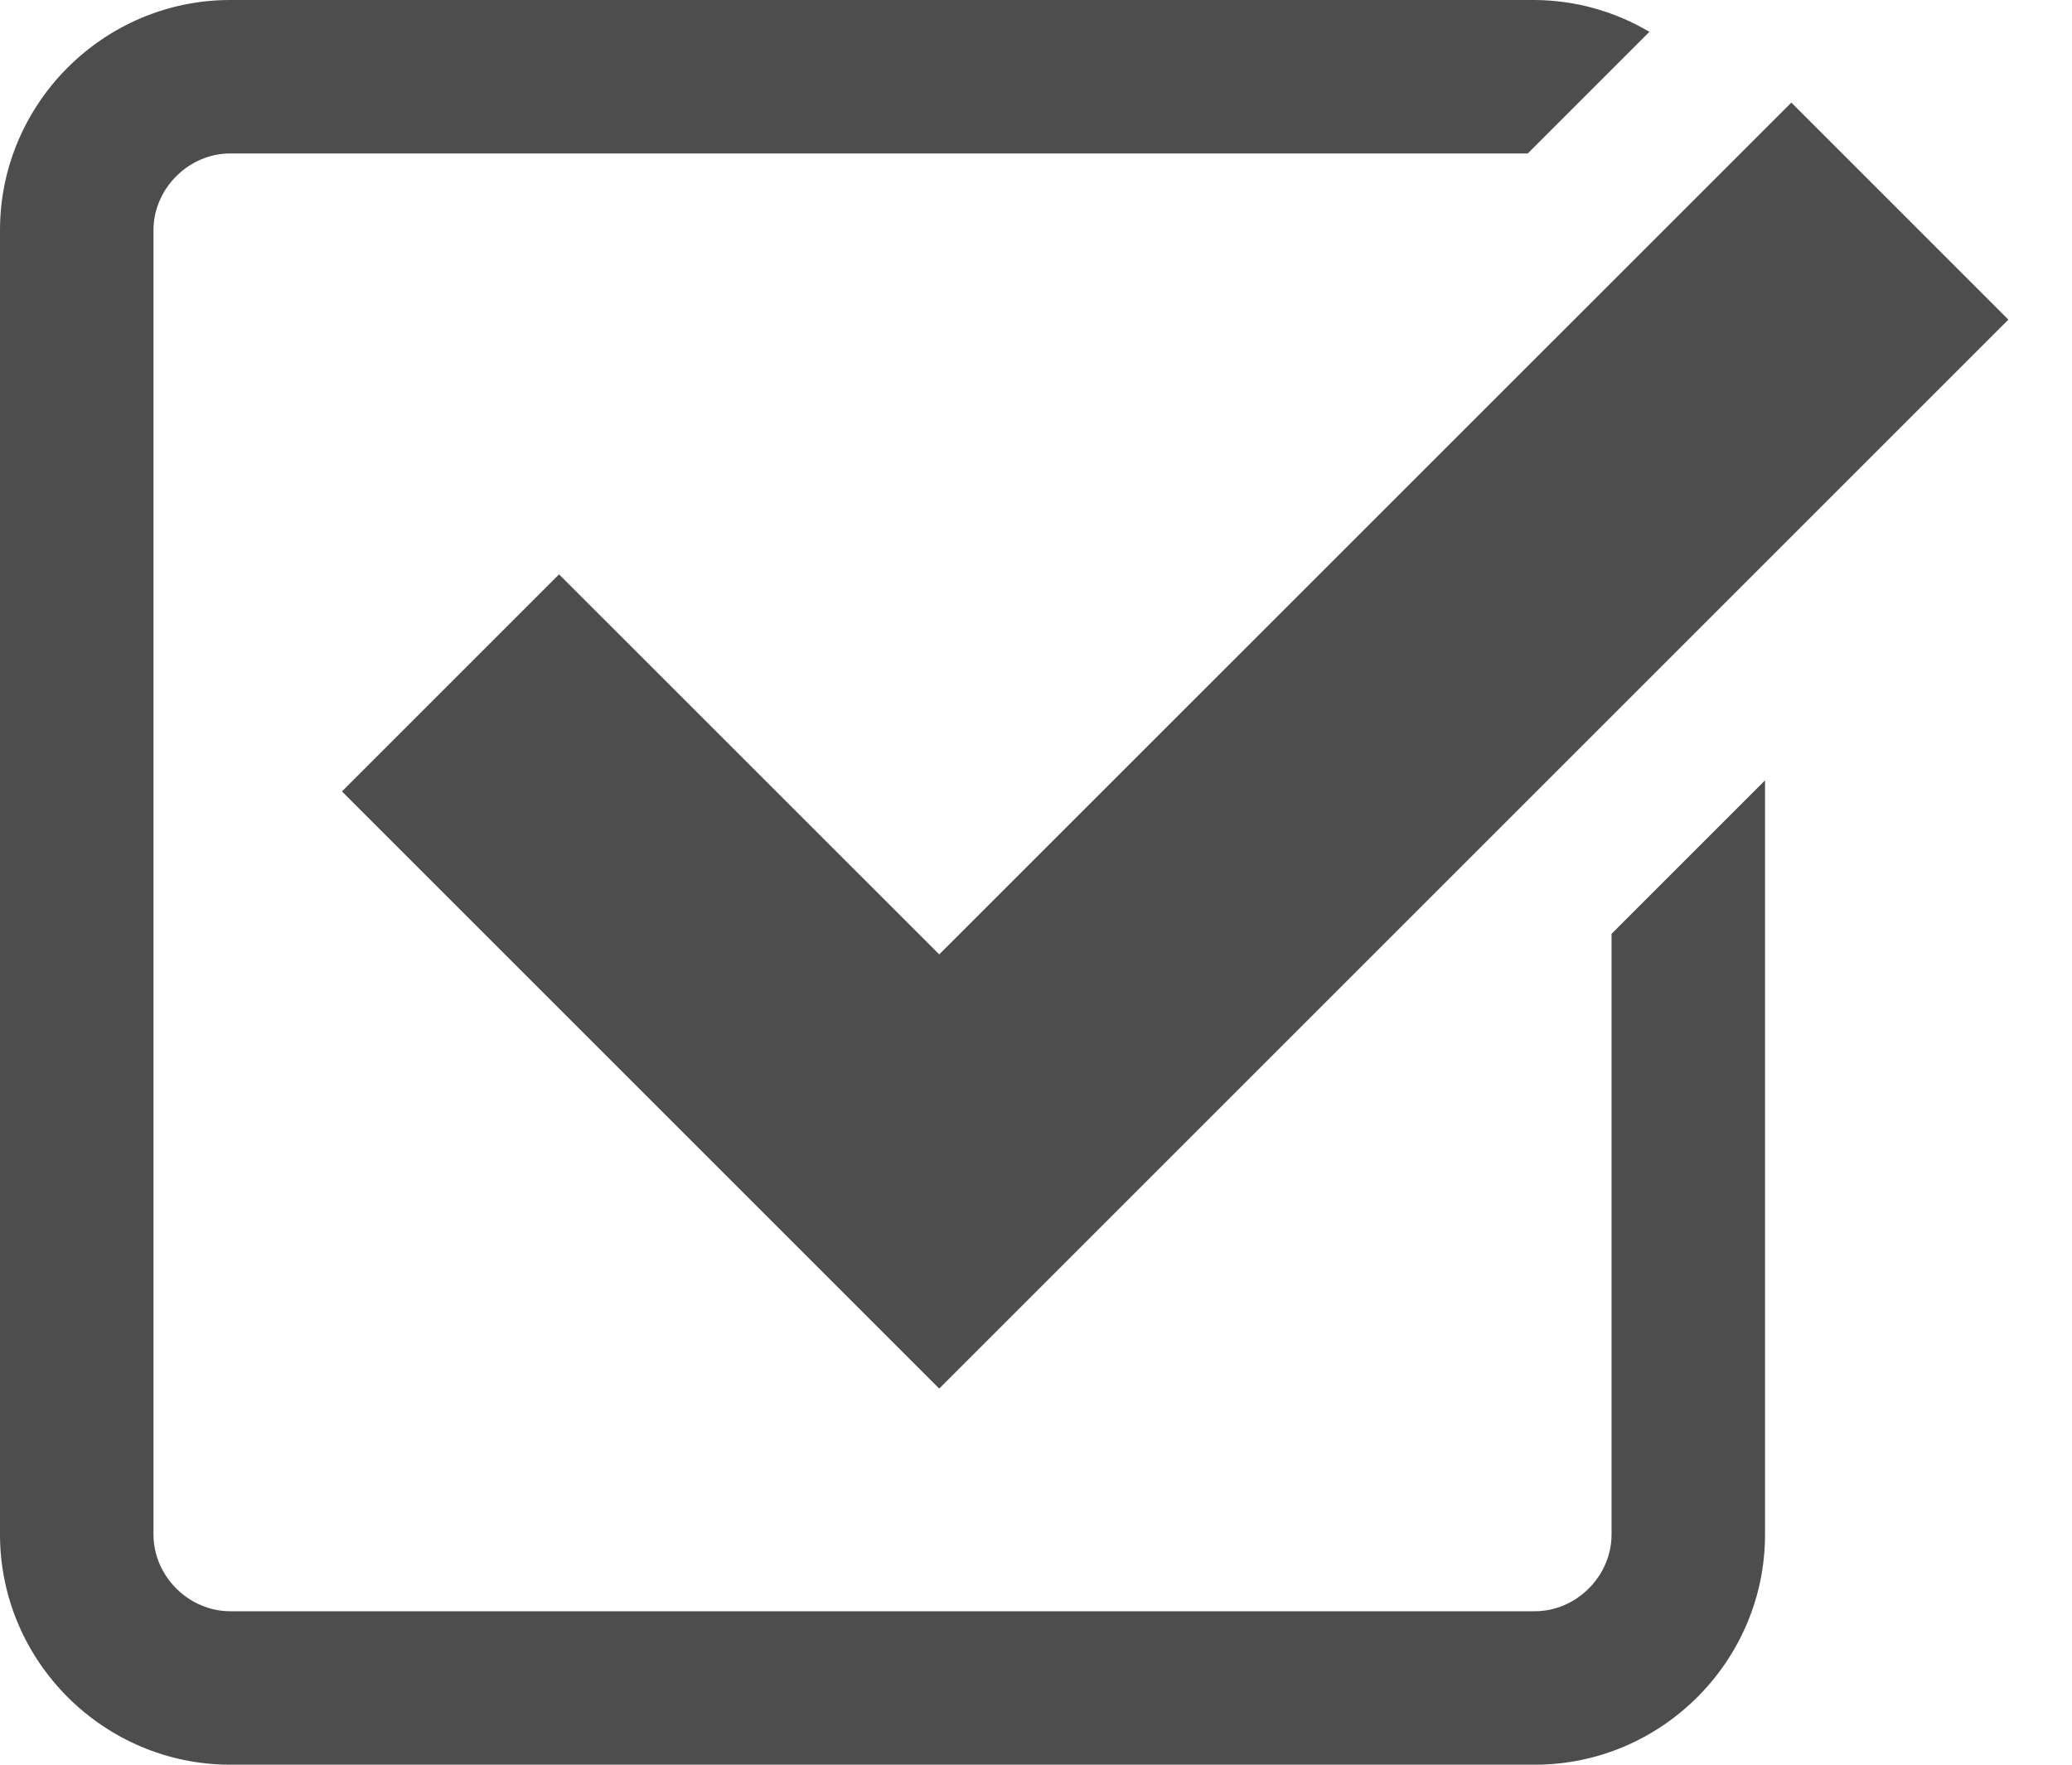
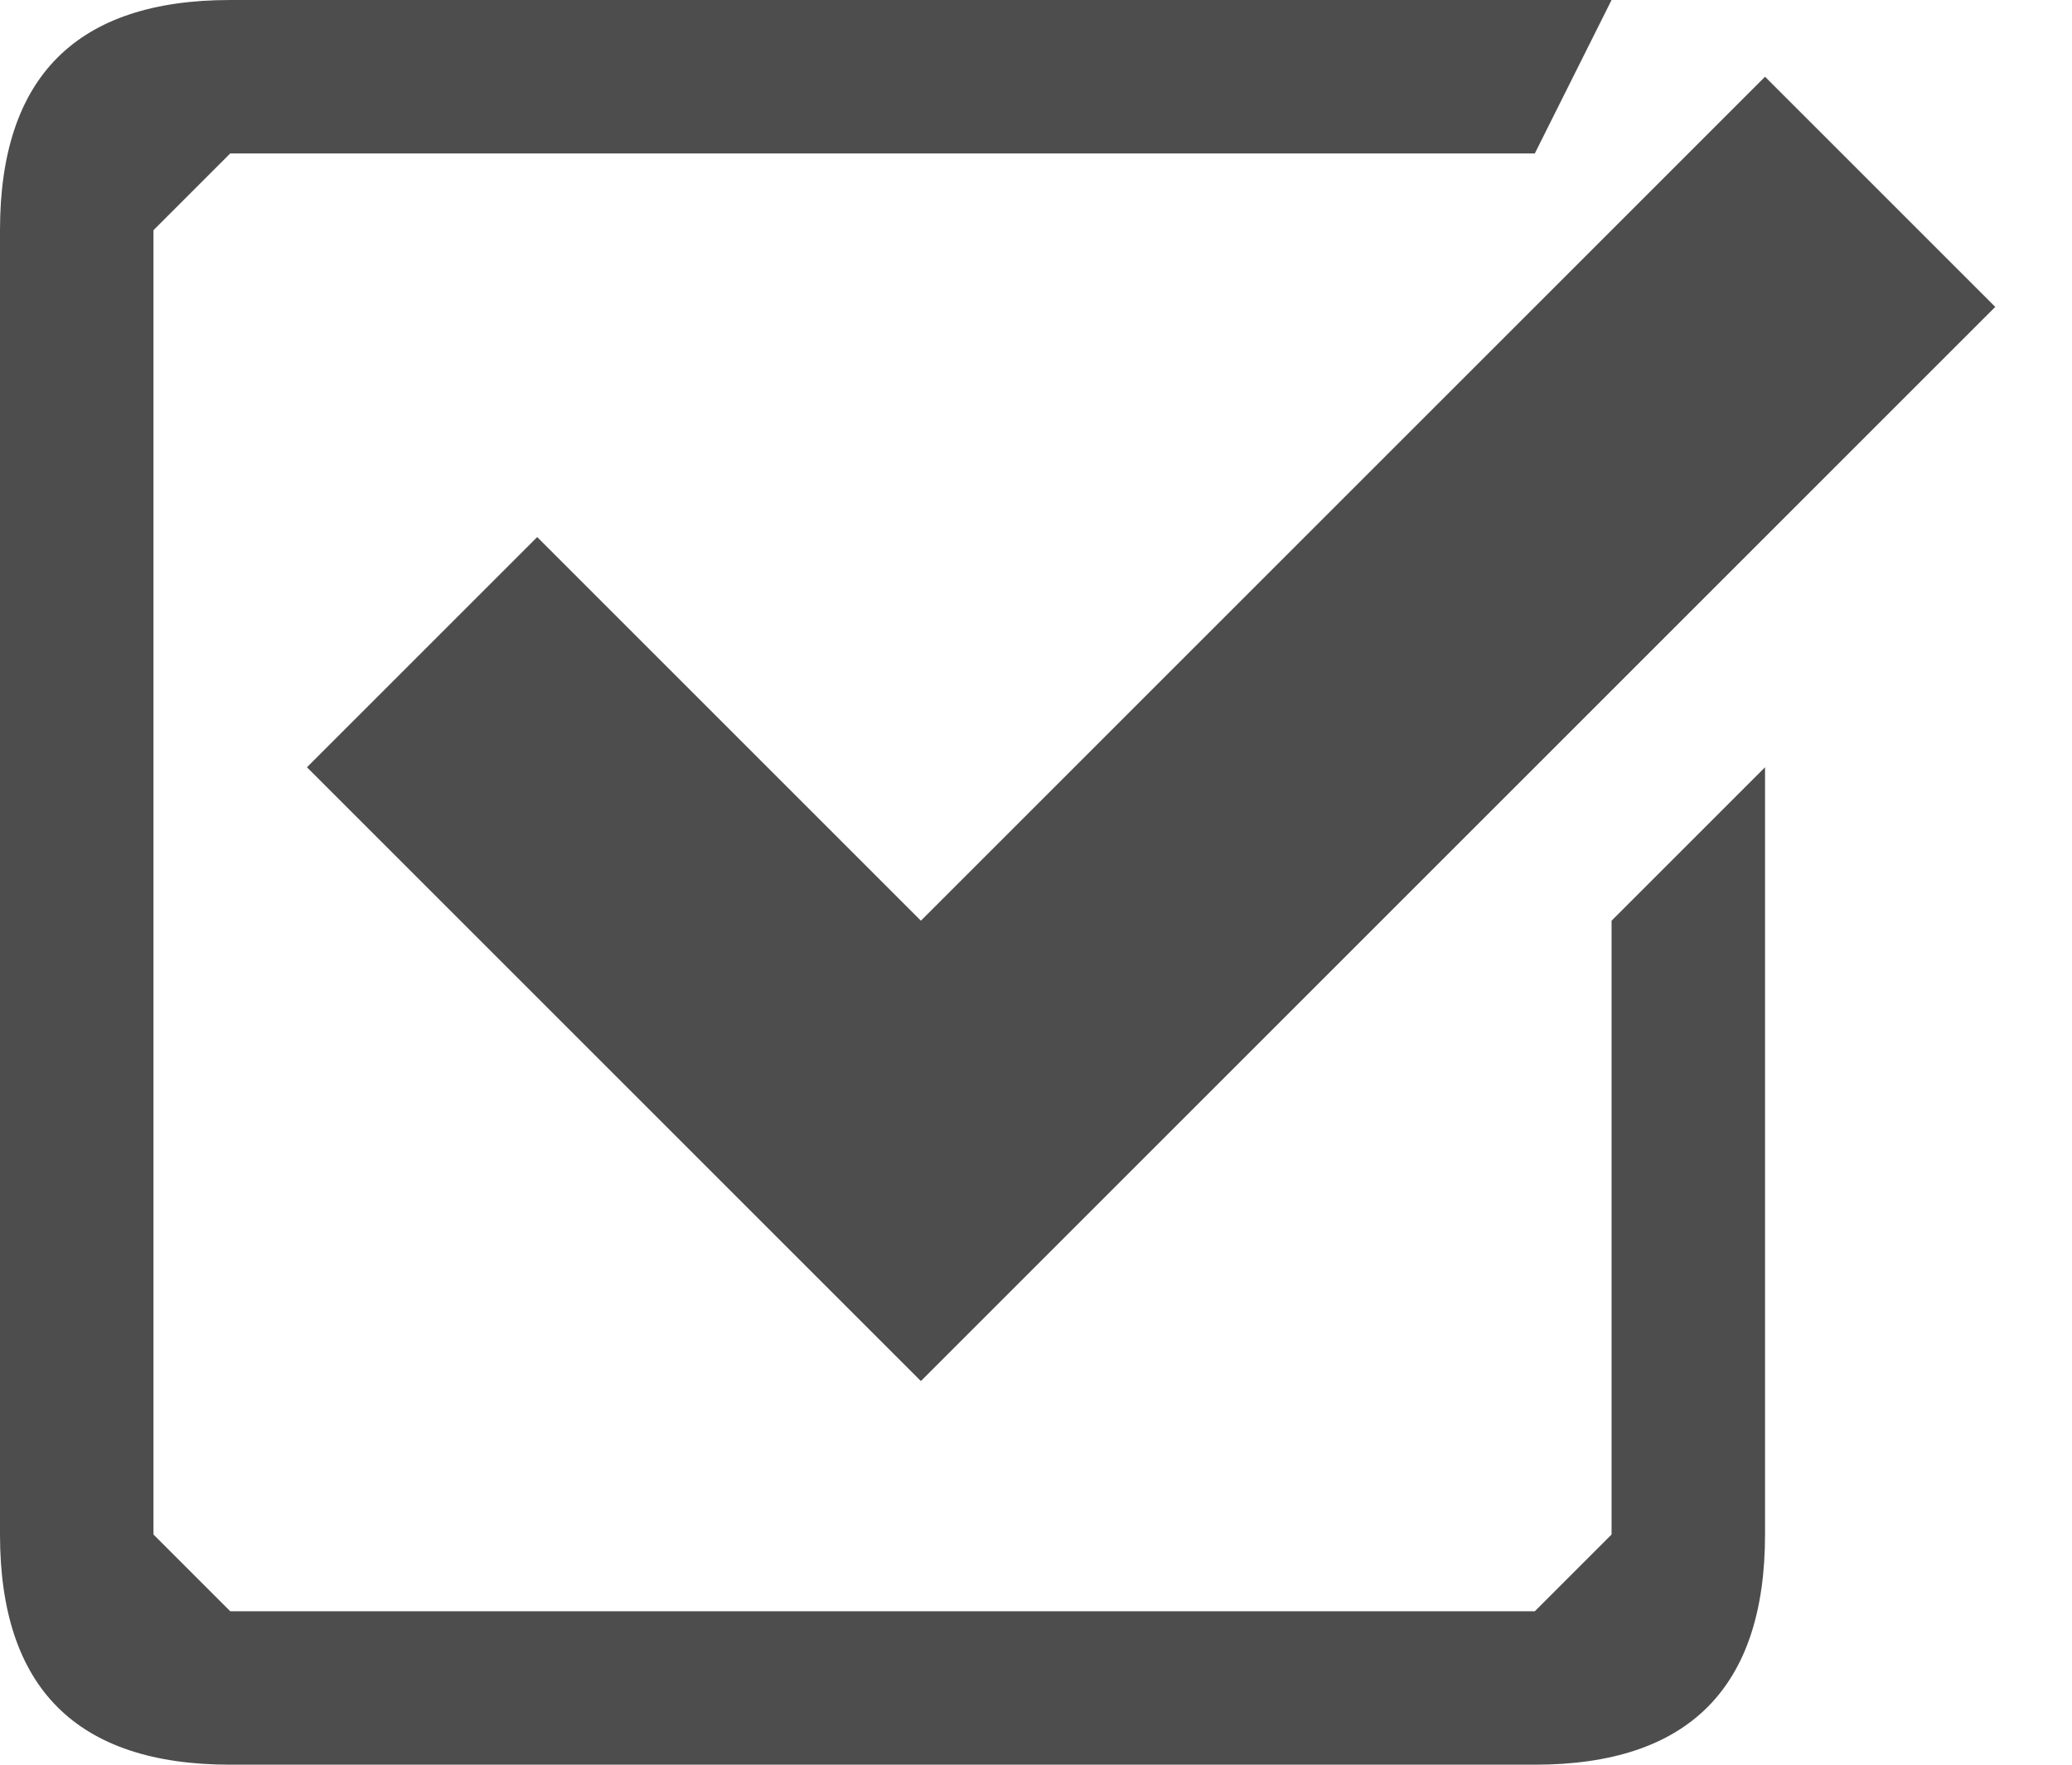
- <svg xmlns="http://www.w3.org/2000/svg" width="27" height="23" viewBox="0 0 27 23">
-   <path fill="#4D4D4D" d="M7.285 7.486l-2.829 2.829 7.783 7.783L26.171 4.166l-2.828-2.829-11.104 11.102z" />
-   <path fill="#4D4D4D" d="M21 20c0 .542-.458 1-1 1H3c-.542 0-1-.458-1-1V3c0-.542.458-1 1-1h16.908L21.493.415A2.96 2.96 0 0 0 20 0H3C1.35 0 0 1.35 0 3v17c0 1.65 1.35 3 3 3h17c1.65 0 3-1.35 3-3v-9.829l-2 2V20z" />
+ <svg xmlns="http://www.w3.org/2000/svg" viewBox="0 0 27 23">
+   <path fill="#4D4D4D" d="M7 7l-3 3 8 8L26 4l-3-3-11 11z" />
+   <path fill="#4D4D4D" d="M21 20l-1 1H3l-1-1V3l1-1h17l1-2a3 3 0 00-1 0H3C1 0 0 1 0 3v17c0 2 1 3 3 3h17c2 0 3-1 3-3V10l-2 2v8z" />
</svg>
